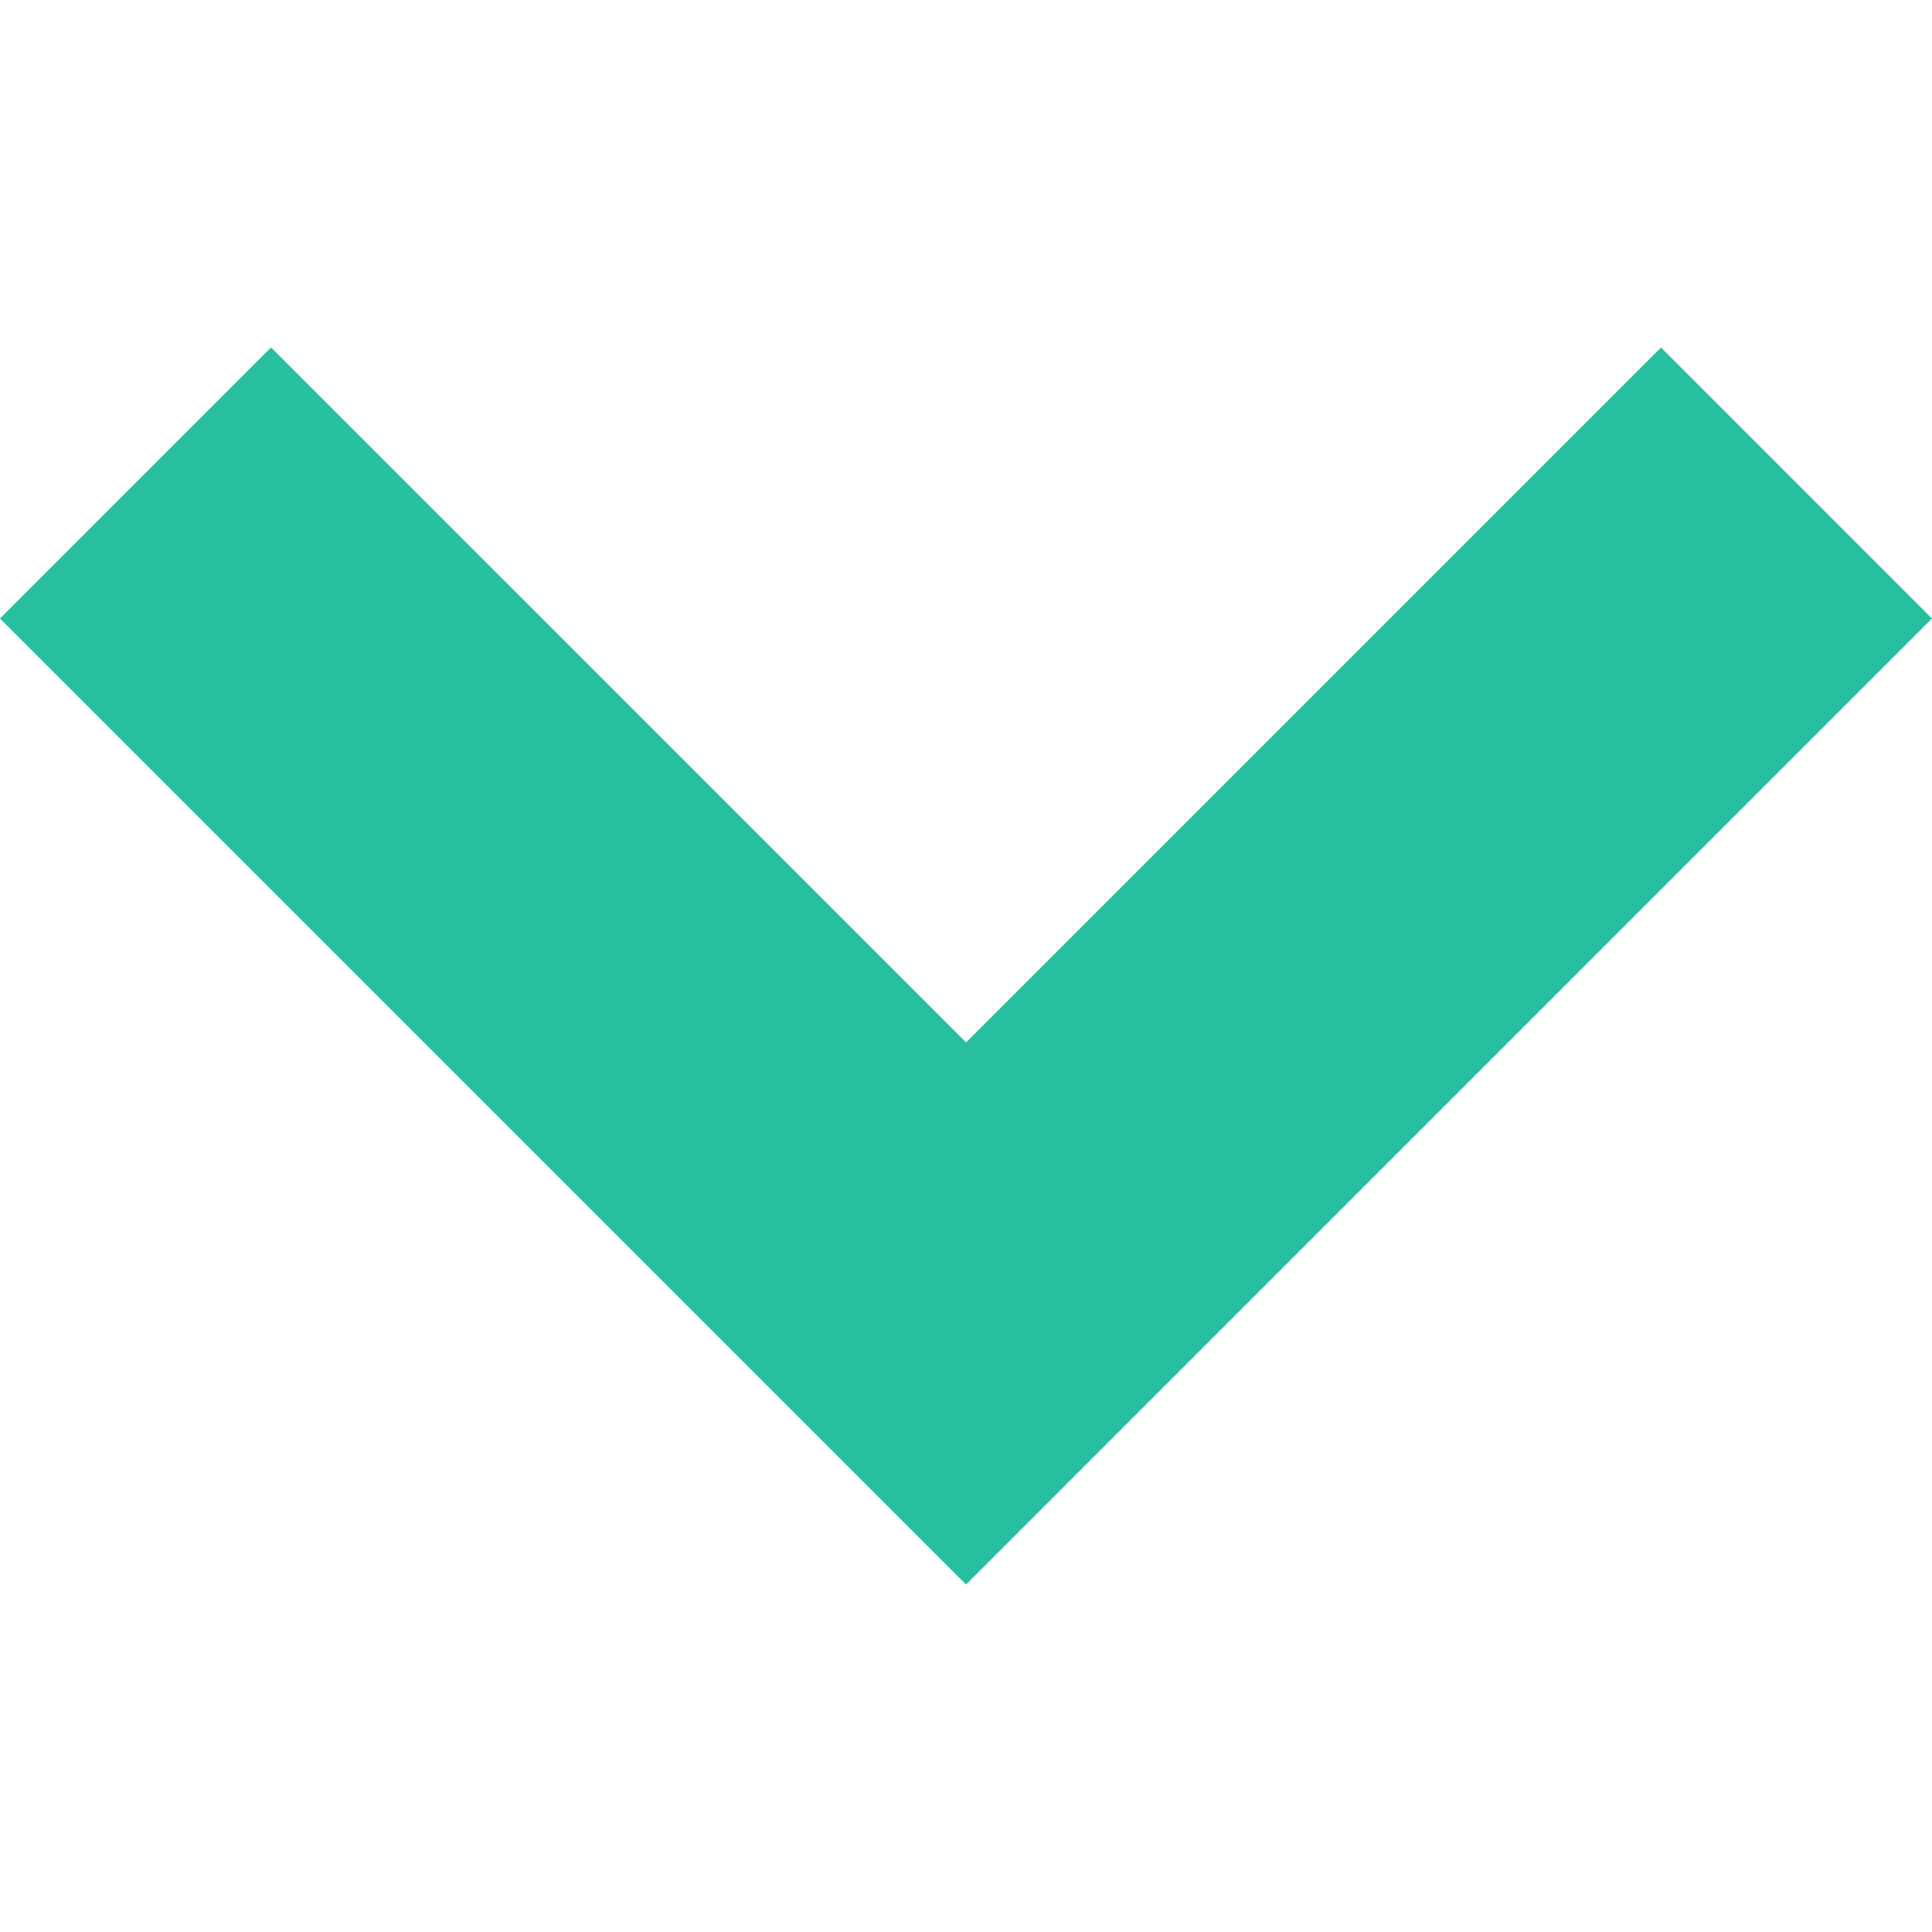
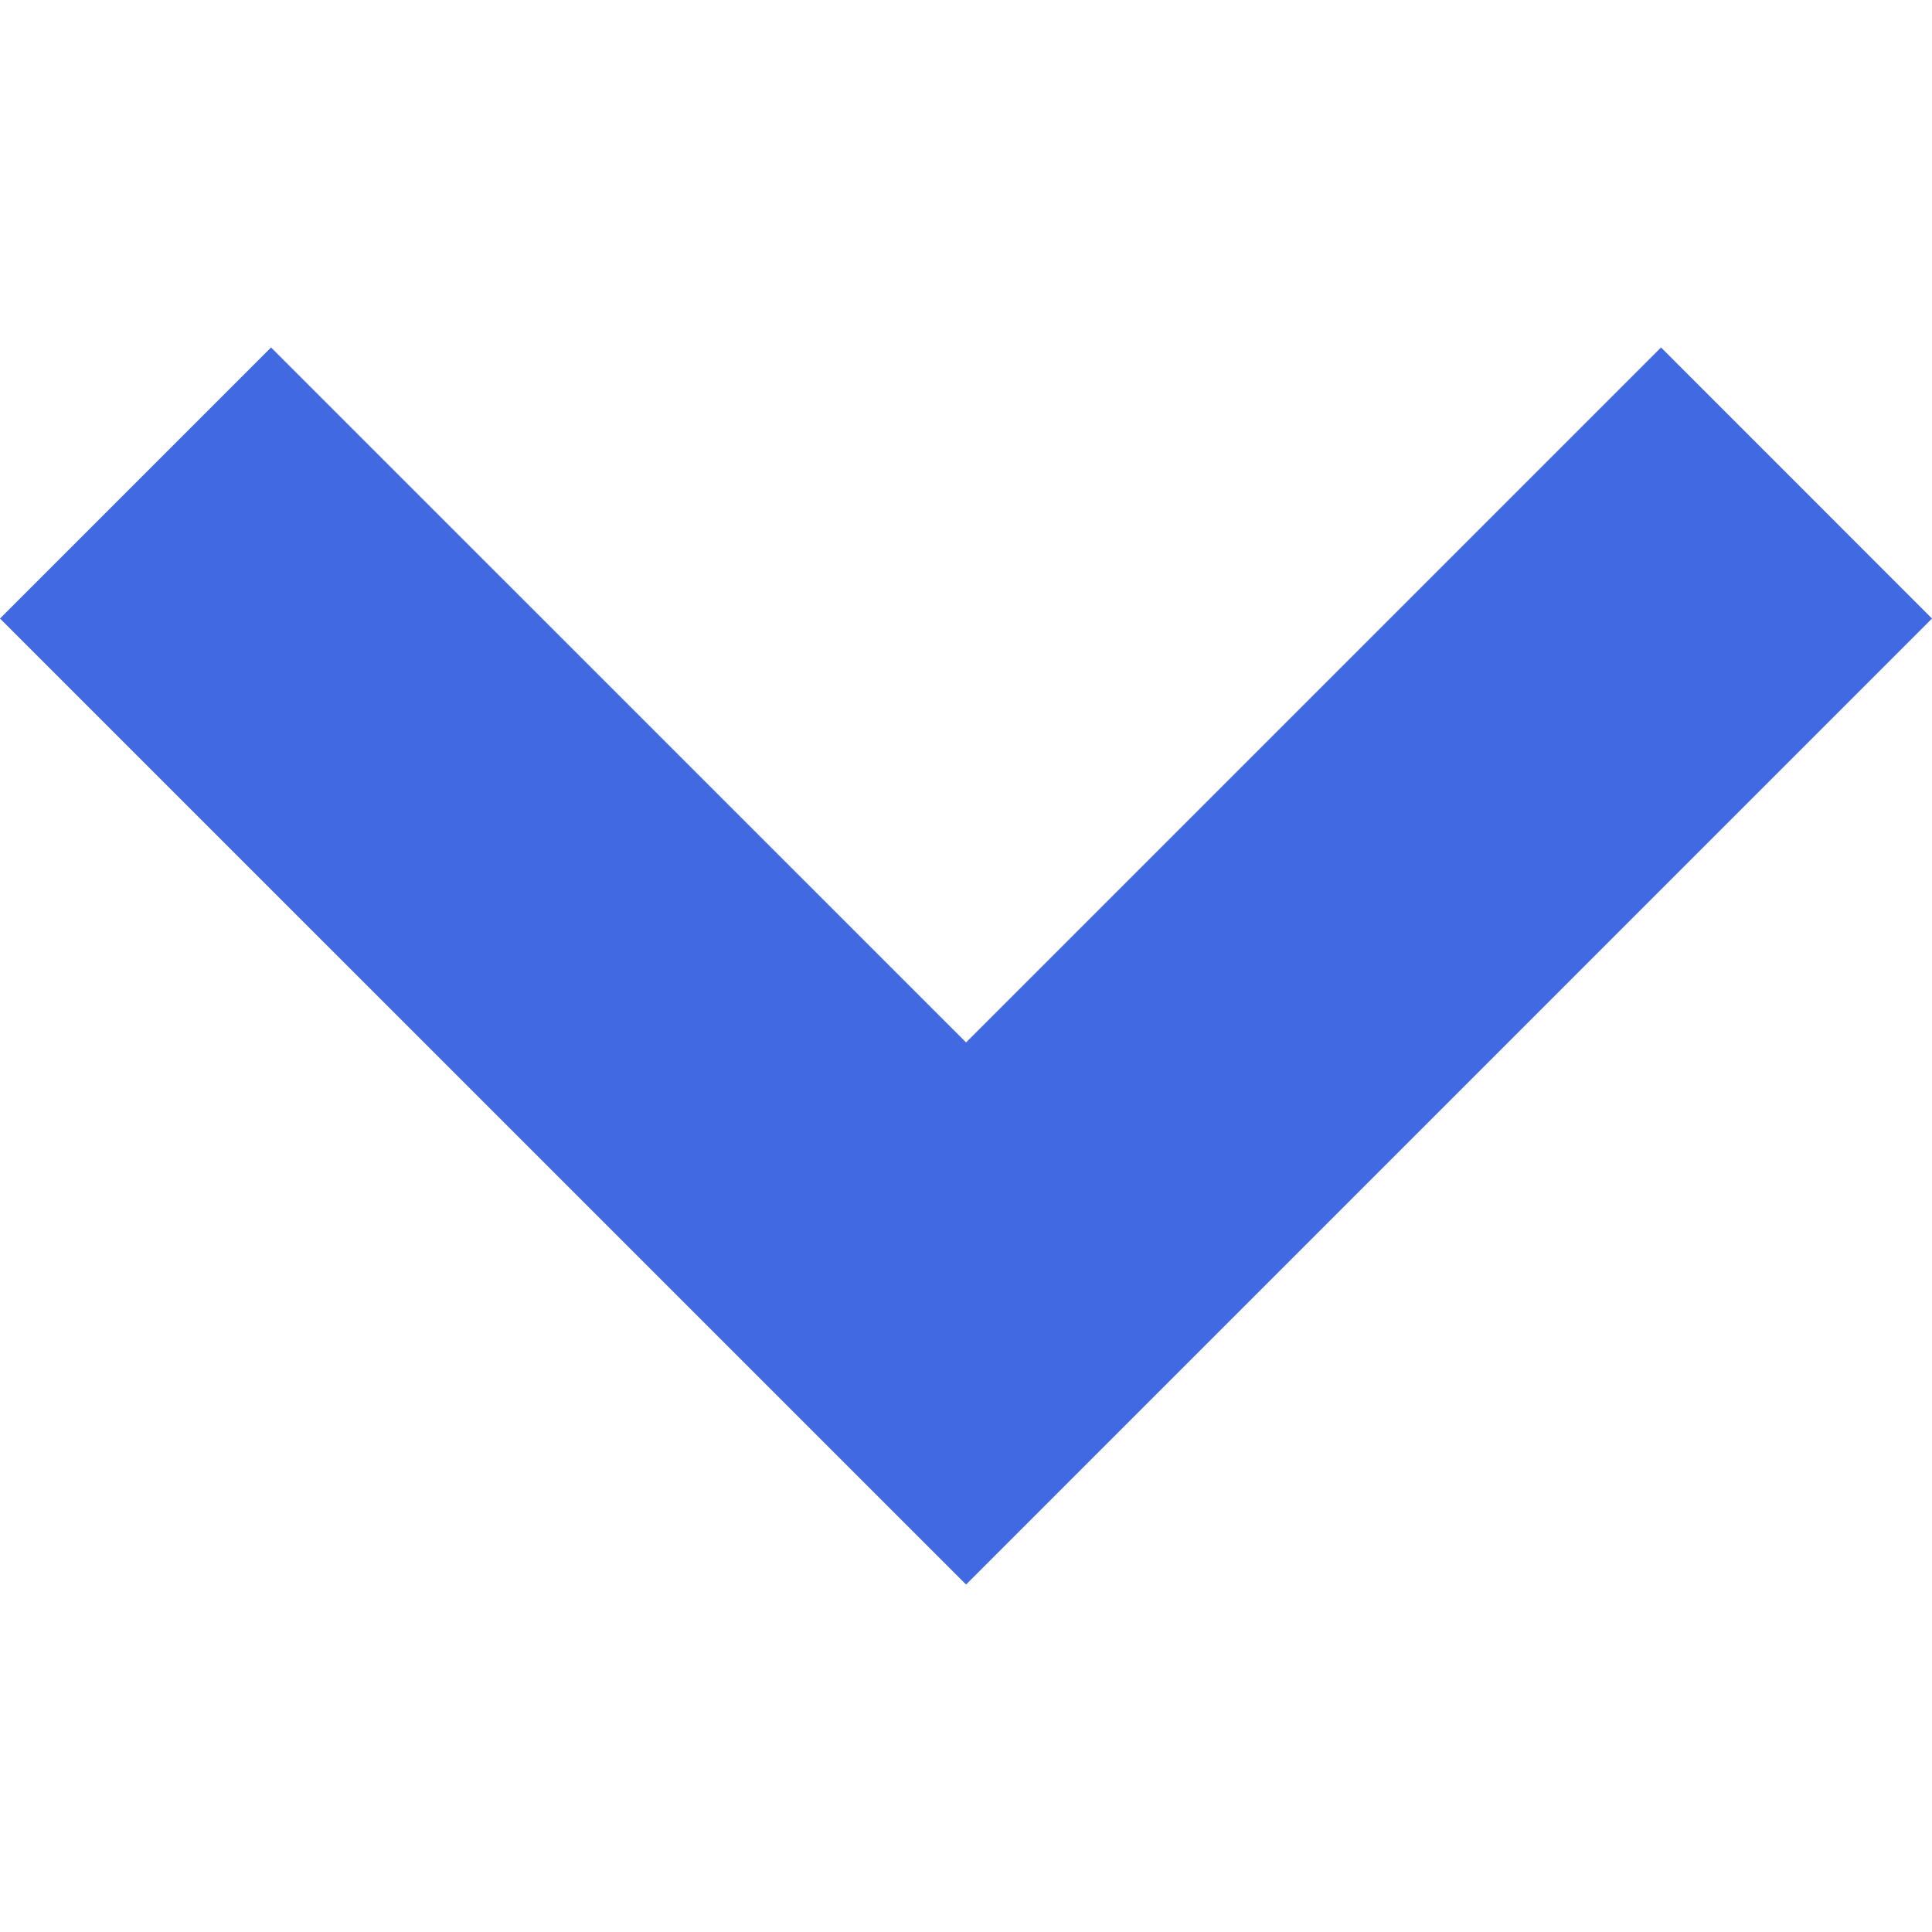
<svg xmlns="http://www.w3.org/2000/svg" version="1.1" id="_x32_" x="0px" y="0px" viewBox="0 0 512 512" style="opacity: 1;" xml:space="preserve">
  <style type="text/css">
- 	.st0{fill:#28bfa1;}
+ 	.st0{fill:#4169e1;}
</style>
  <g>
    <polygon class="st0" points="440.189,92.085 256.019,276.255 71.83,92.085 0,163.915 256.019,419.915 512,163.915  " />
  </g>
</svg>
